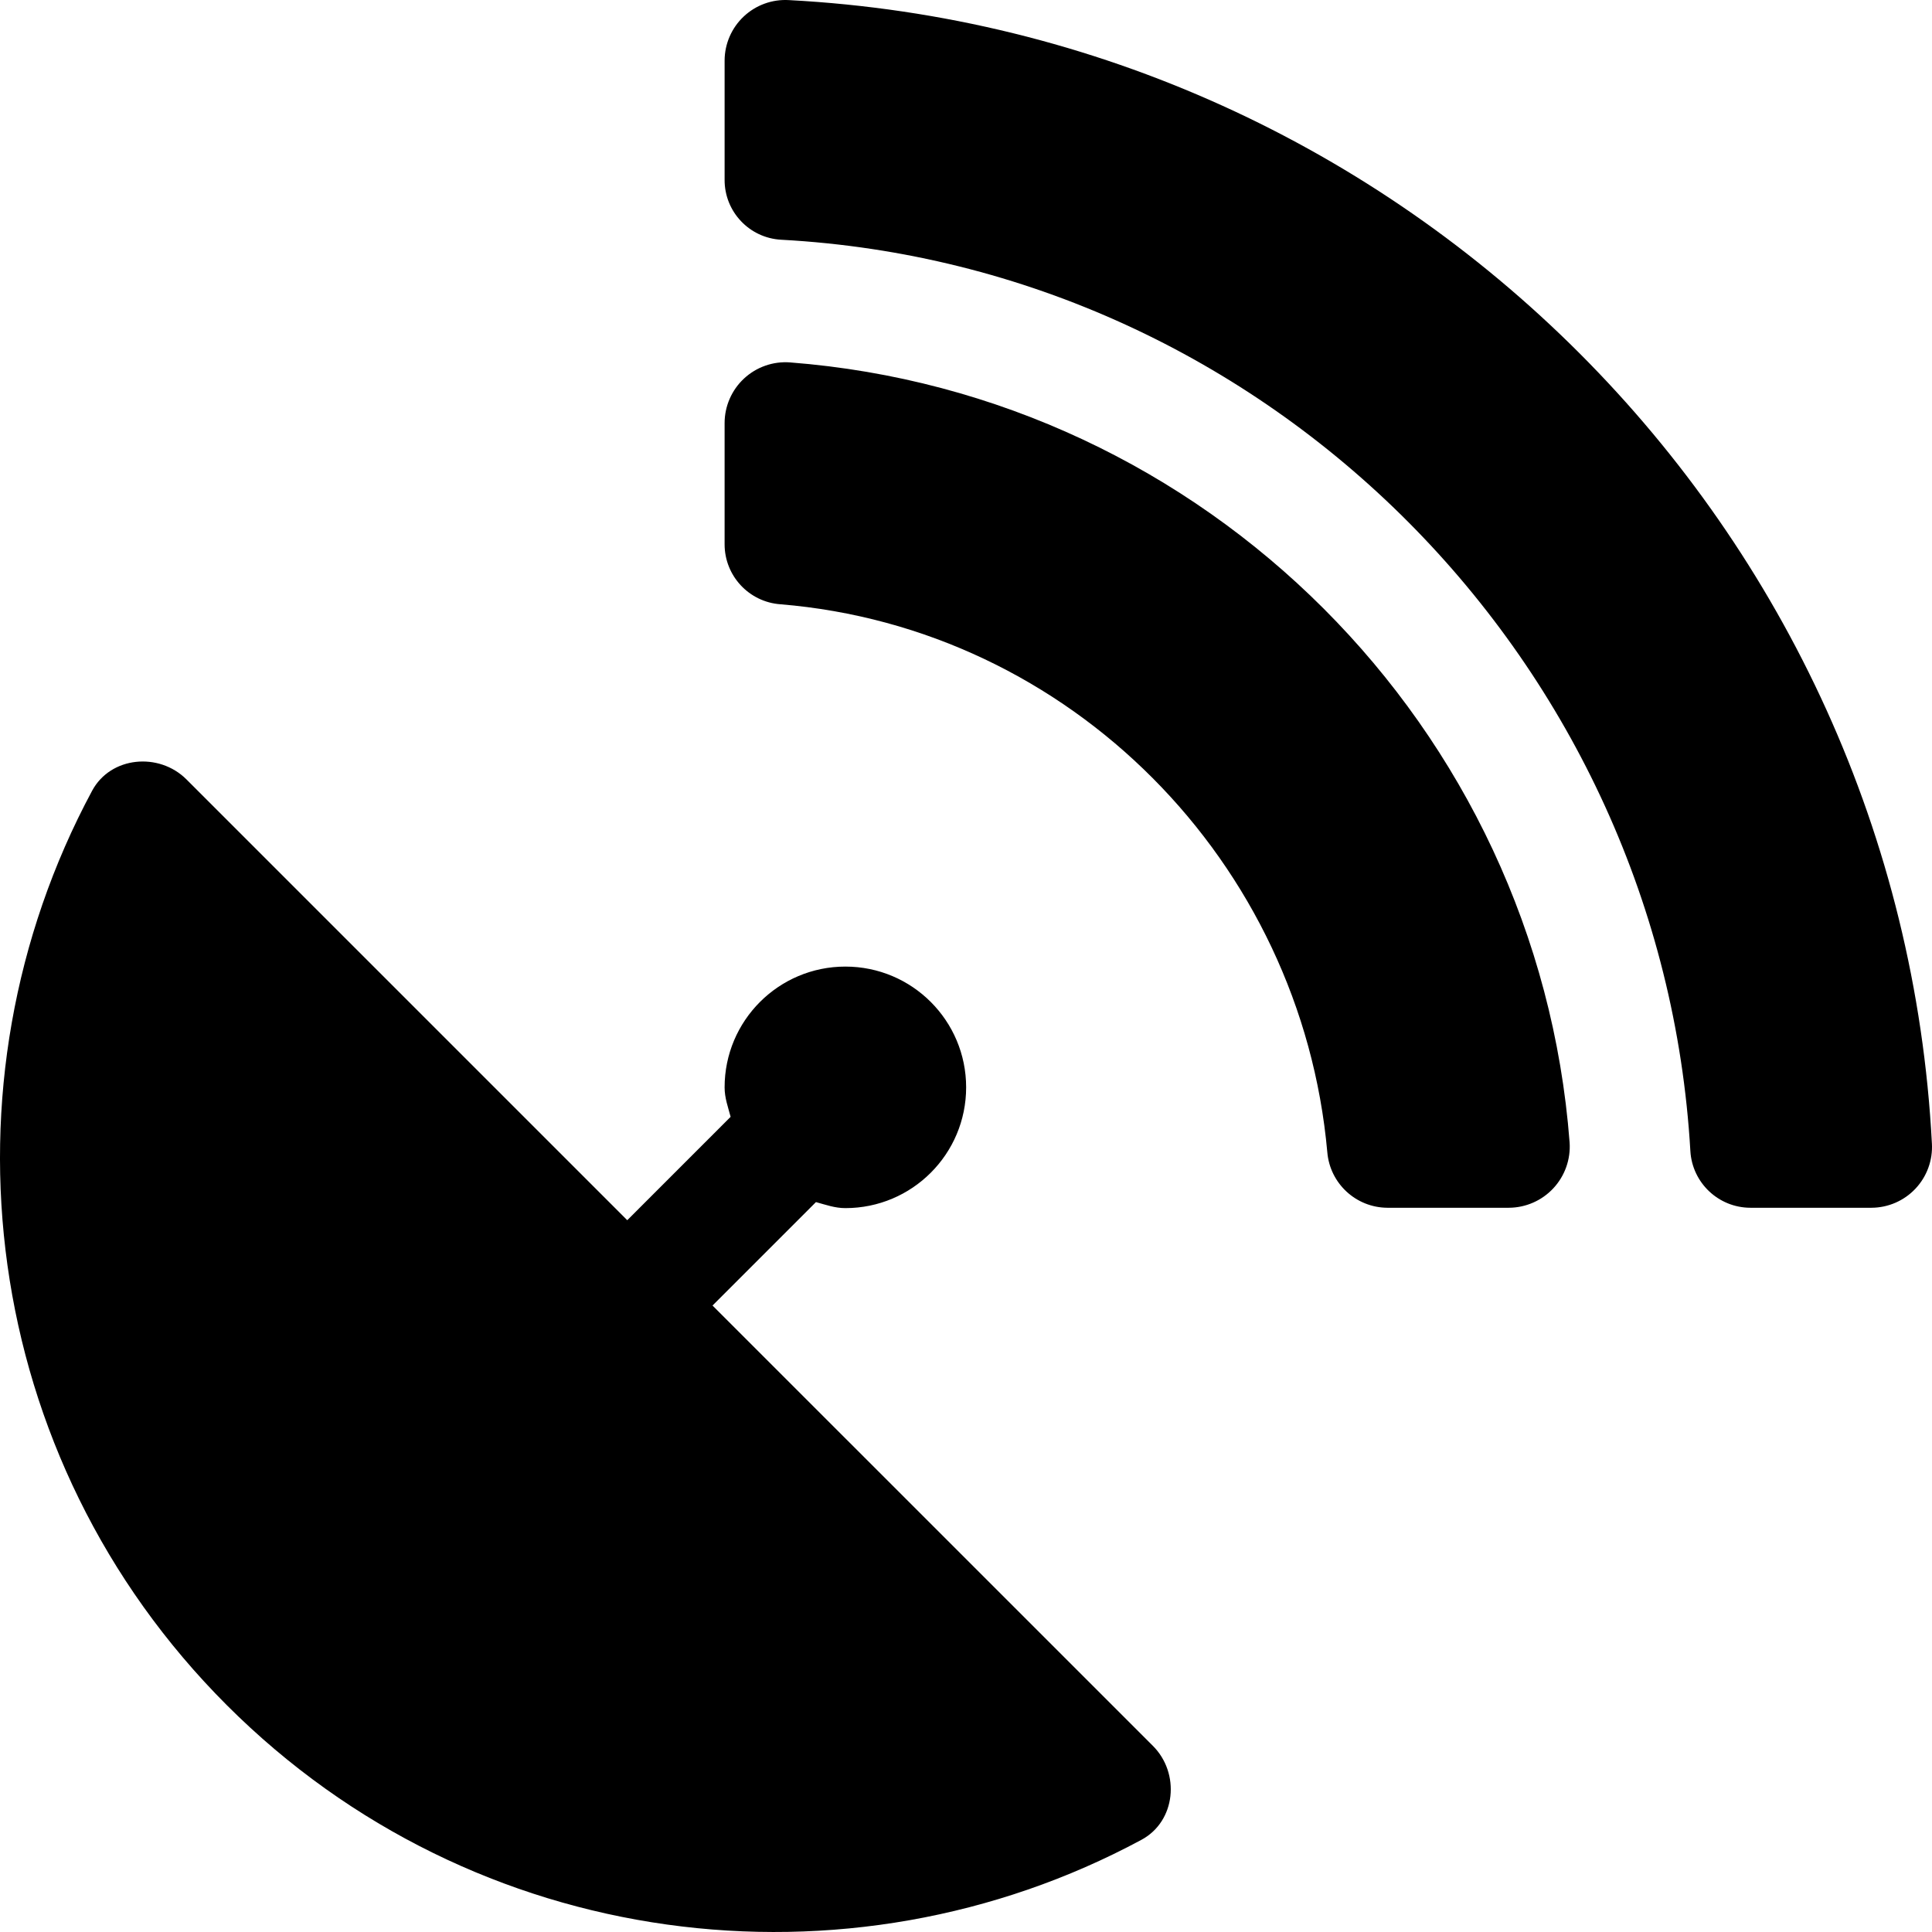
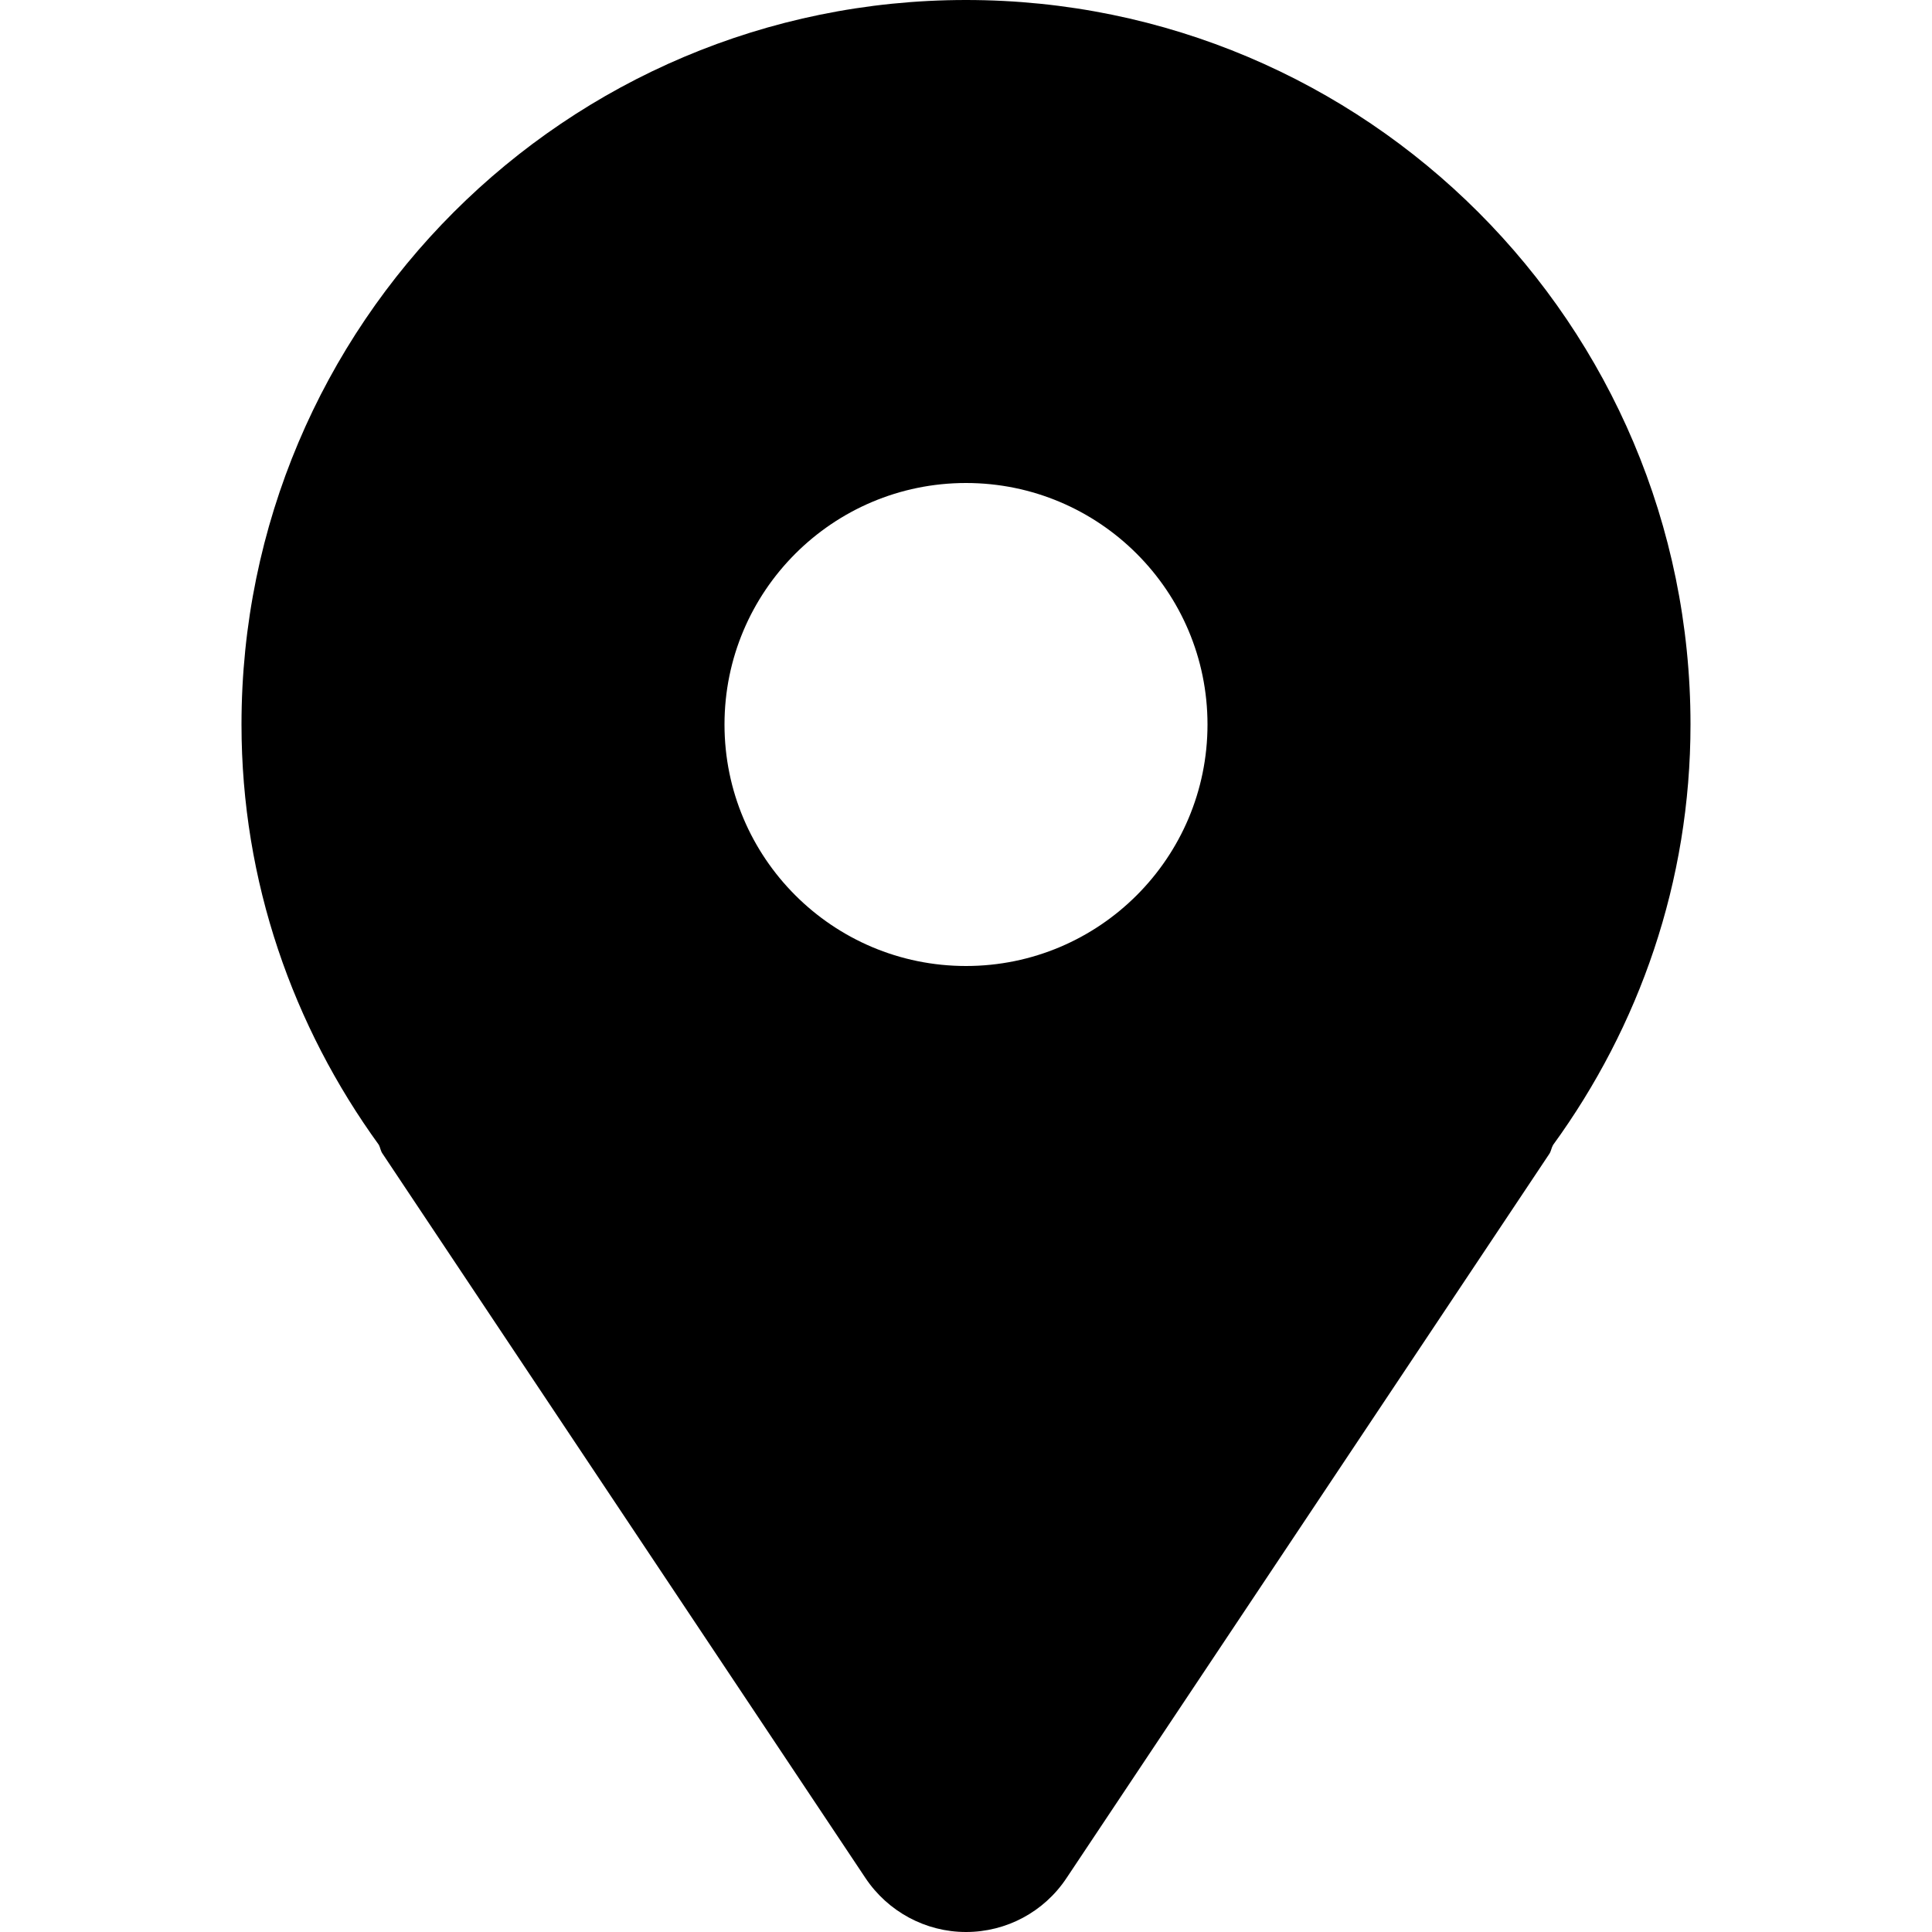
- <svg xmlns="http://www.w3.org/2000/svg" fill="#000000" width="800px" height="800px" viewBox="0 0 512 512">
-   <path d="M305.45,462.59c7.392,7.298,6.188,20.097-3,25.004-77.713,41.803-176.726,29.91-242.343-35.708C-5.496,386.282-17.404,287.362,24.414,209.554c4.891-9.095,17.69-10.298,25.003-3L166.229,323.367l27.394-27.395c-.688-2.61-1.594-5.001-1.594-7.814a32.004,32.004,0,1,1,32.004,32.005c-2.797,0-5.204-.891-7.798-1.594l-27.41,27.41ZM511.976,303.067a16.103,16.103,0,0,1-16.002,17.002H463.86a15.97,15.97,0,0,1-15.893-15.002C440.467,175.549,336.453,70.534,207.031,63.533a15.845,15.845,0,0,1-15.002-15.909V16.027A16.094,16.094,0,0,1,209.031.024C372.255,8.619,503.475,139.841,511.976,303.067Zm-96.012-.297a16.211,16.211,0,0,1-16.111,17.299H367.645a16.069,16.069,0,0,1-15.893-14.705c-6.907-77.011-68.118-138.91-144.925-145.224a15.94,15.94,0,0,1-14.799-15.893V112.134a16.134,16.134,0,0,1,17.299-16.096C319.451,104.539,407.556,192.645,415.964,302.77Z" />
+ <svg xmlns="http://www.w3.org/2000/svg" version="1.0" id="Layer_1" x="0px" y="0px" viewBox="0 0 800 800" style="enable-background:new 0 0 800 800;" xml:space="preserve">
+   <path d="M400,0C234.3,0,100,134.3,100,300c0,65.2,21.4,125.1,56.9,174.1c0.6,1.2,0.7,2.5,1.5,3.6l200,300  c9.3,13.9,24.9,22.3,41.6,22.3c16.7,0,32.3-8.3,41.6-22.3l200-300c0.7-1.1,0.8-2.4,1.5-3.6c35.6-49,56.9-108.9,56.9-174.1  C700,134.3,565.7,0,400,0z M400,400c-55.2,0-100-44.8-100-100s44.8-100,100-100s100,44.8,100,100S455.2,400,400,400z" />
</svg>
